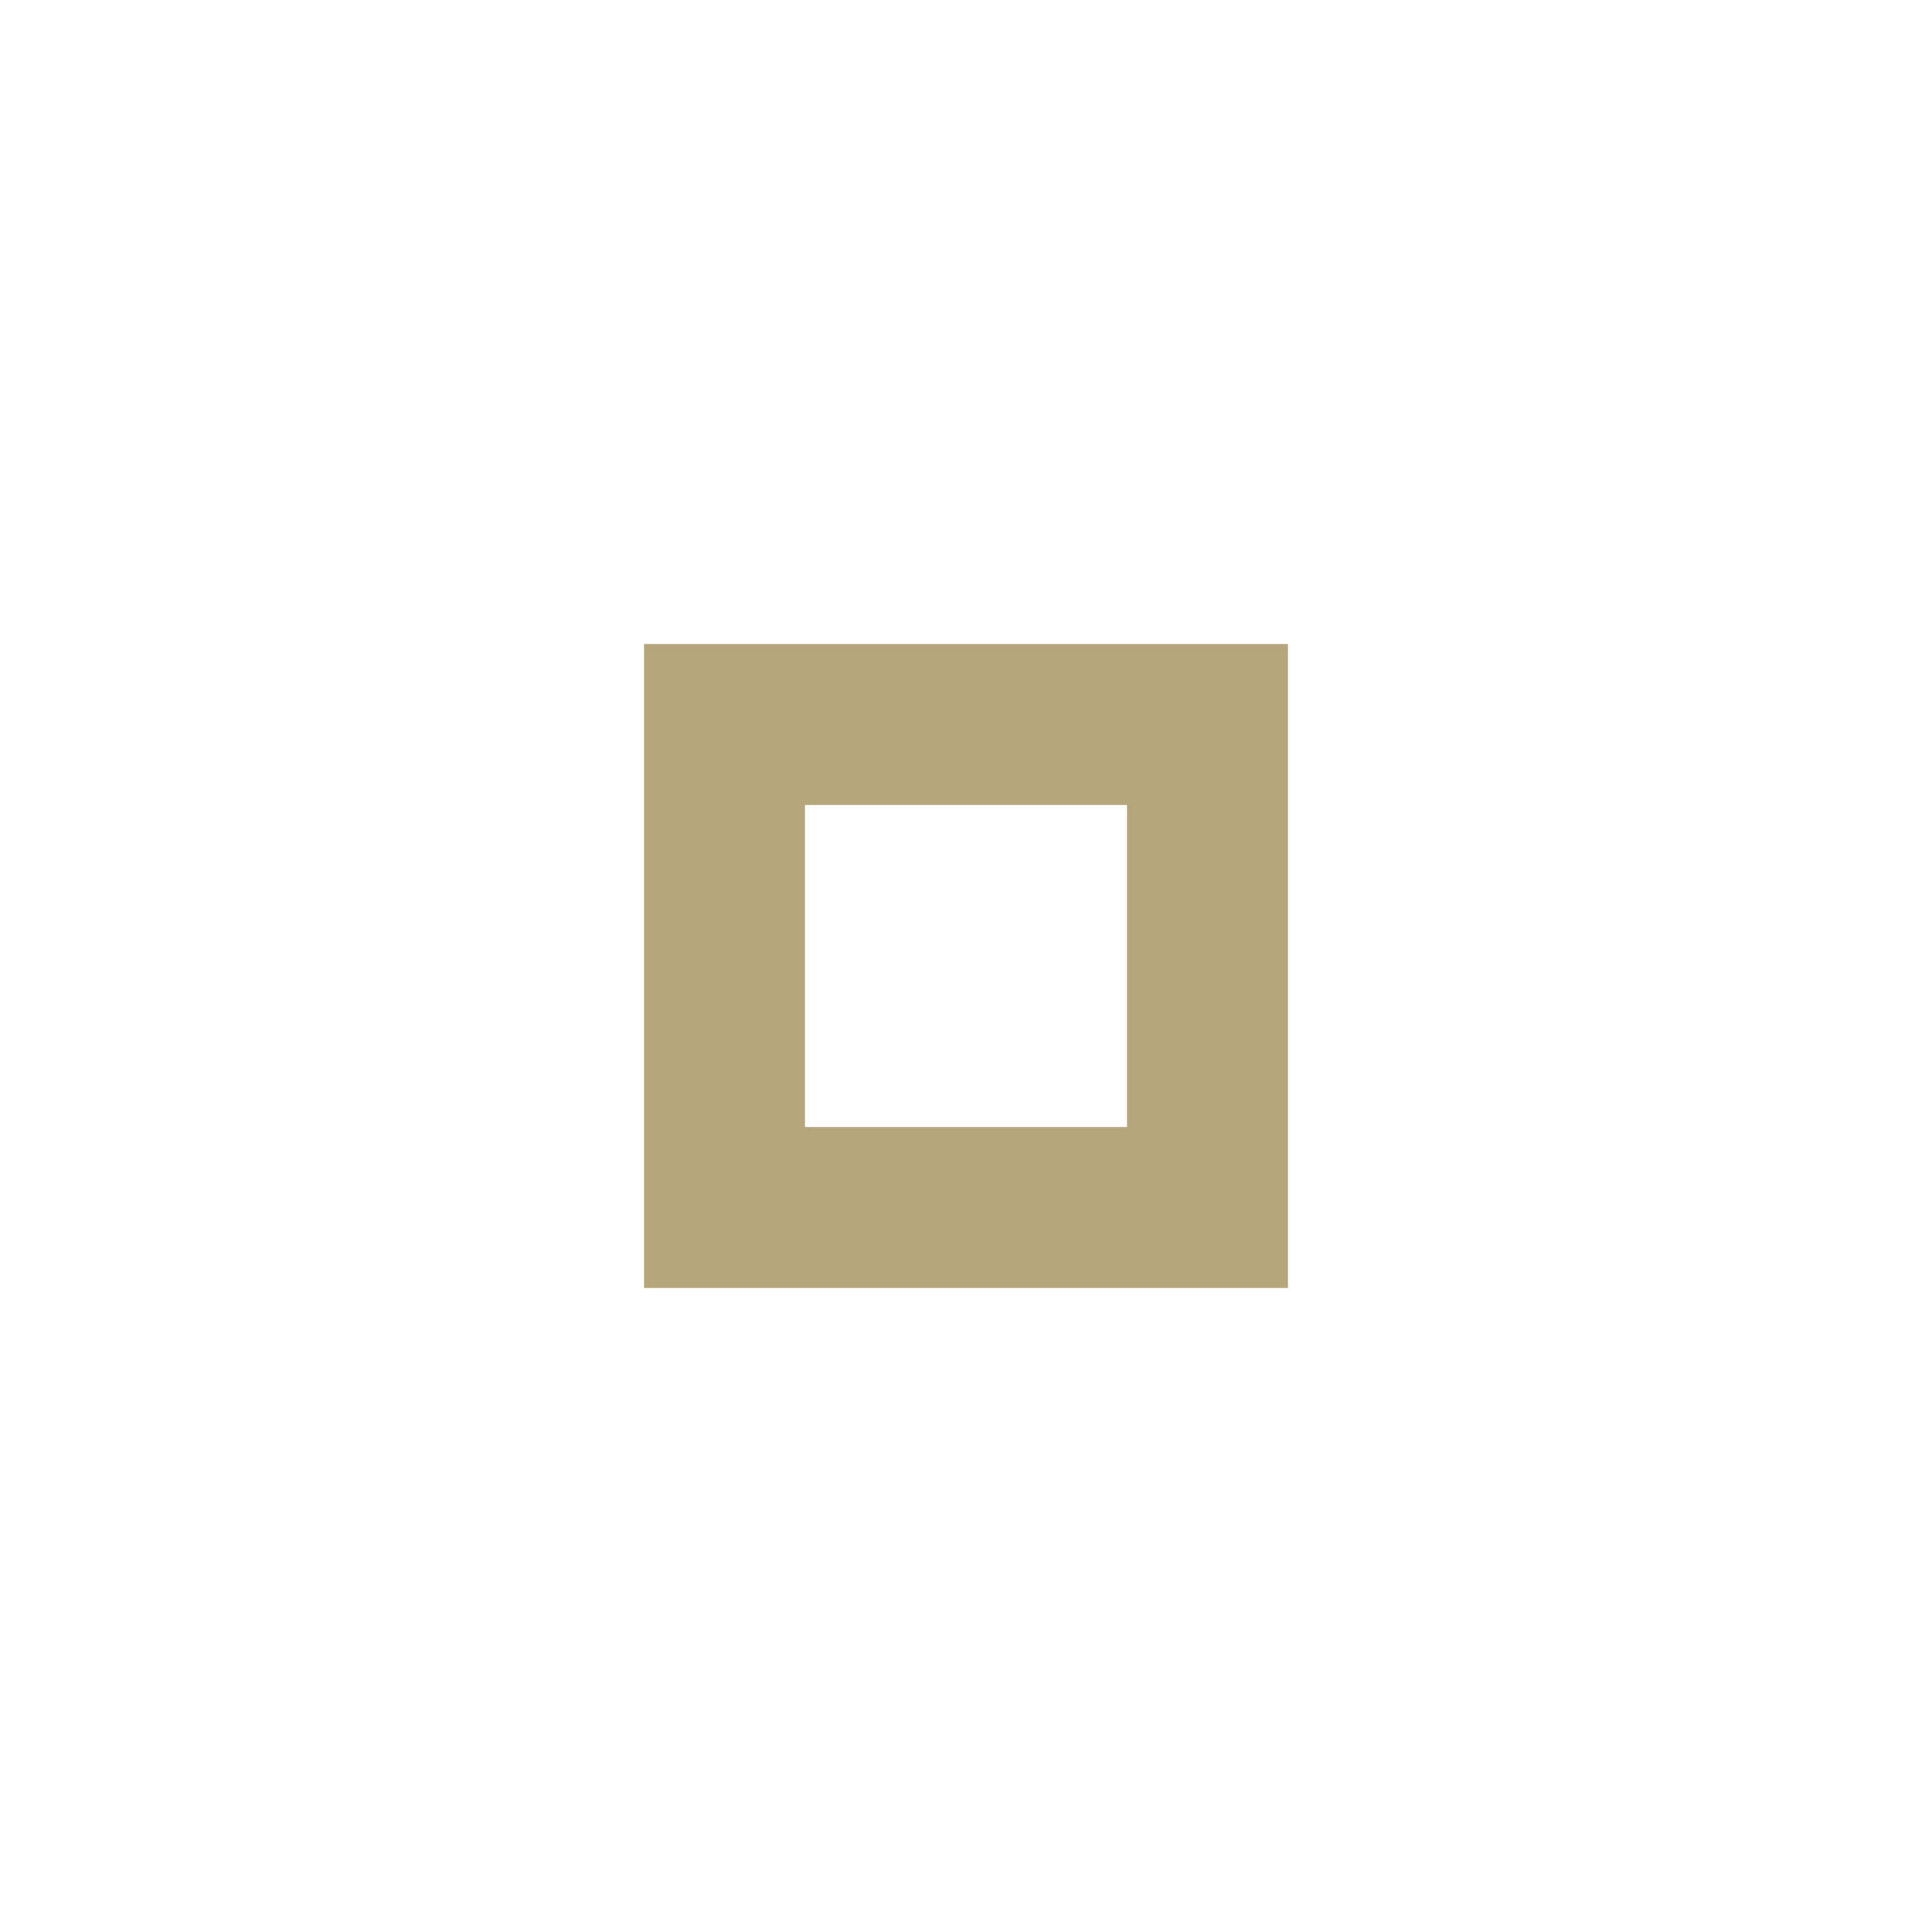
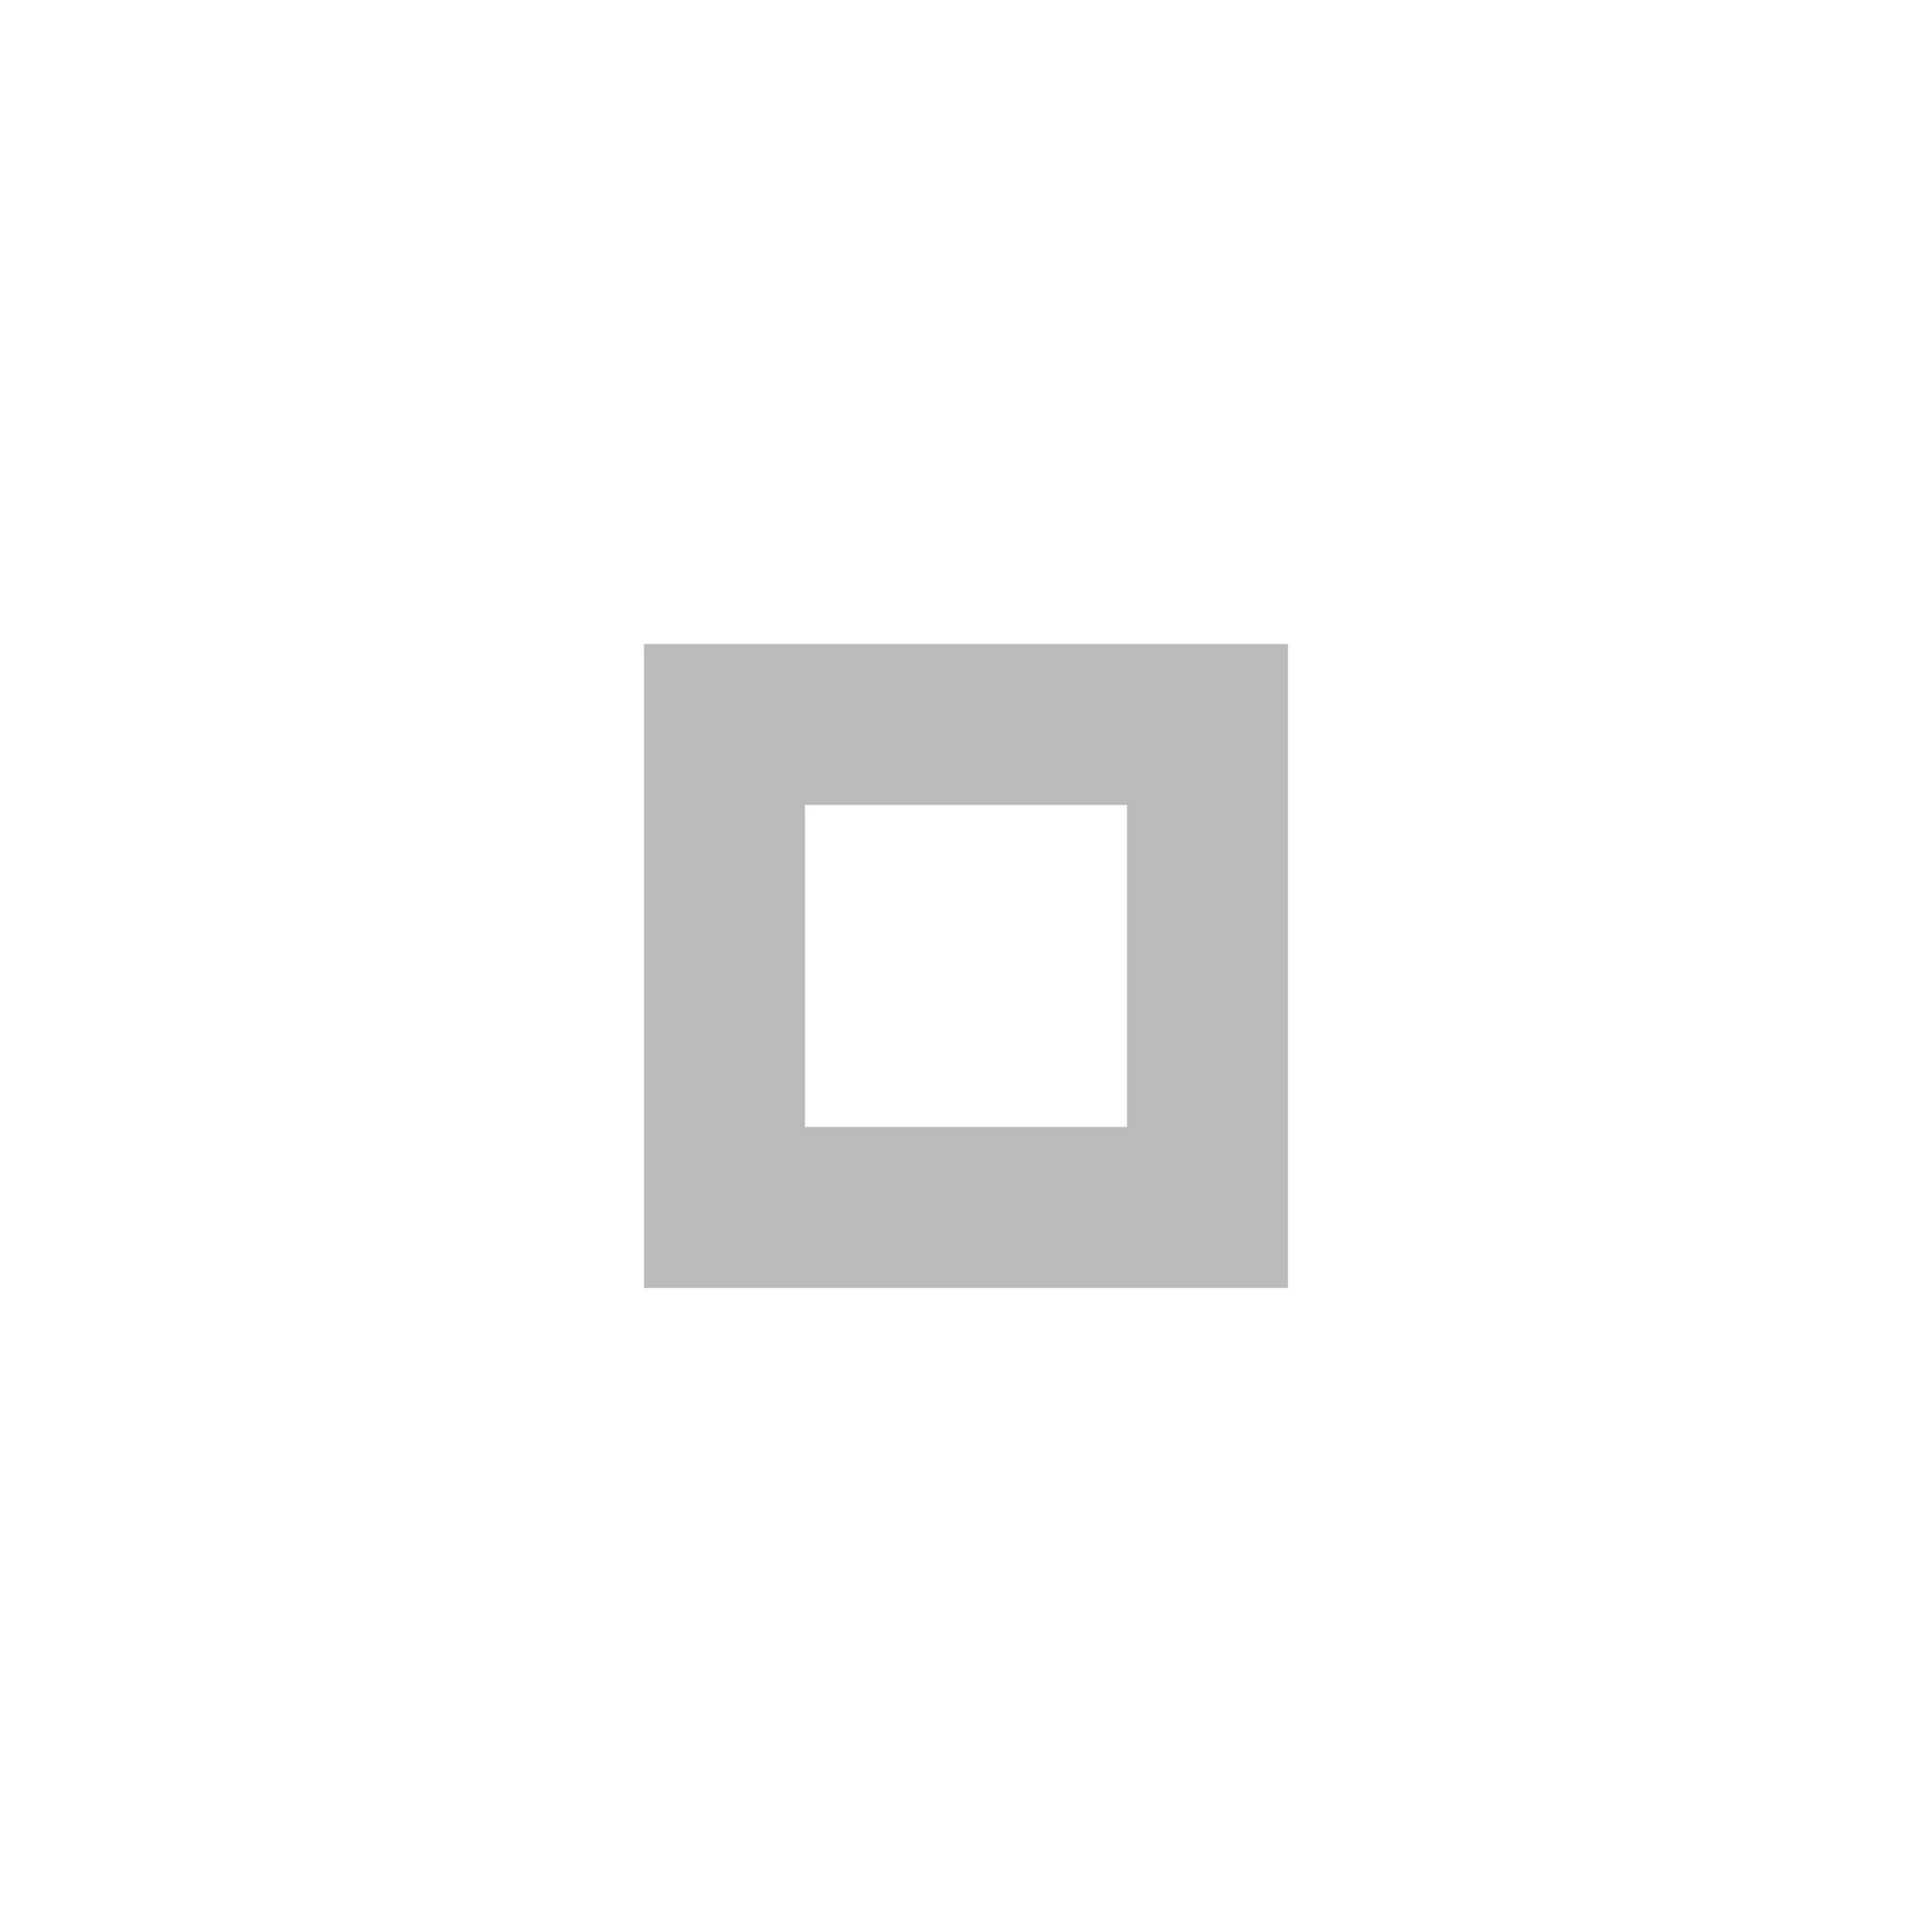
<svg xmlns="http://www.w3.org/2000/svg" version="1.1" x="0px" y="0px" width="24px" height="24px" viewBox="0 0 24 24" xml:space="preserve">
-   <path fill="#b5a57a" d="M14,14h-4v-4h4V14z M16,8H8v8h8V8z" />
+   <path fill="#bdbbba" d="M14,14h-4v-4h4V14z M16,8H8v8h8V8z" />
</svg>
